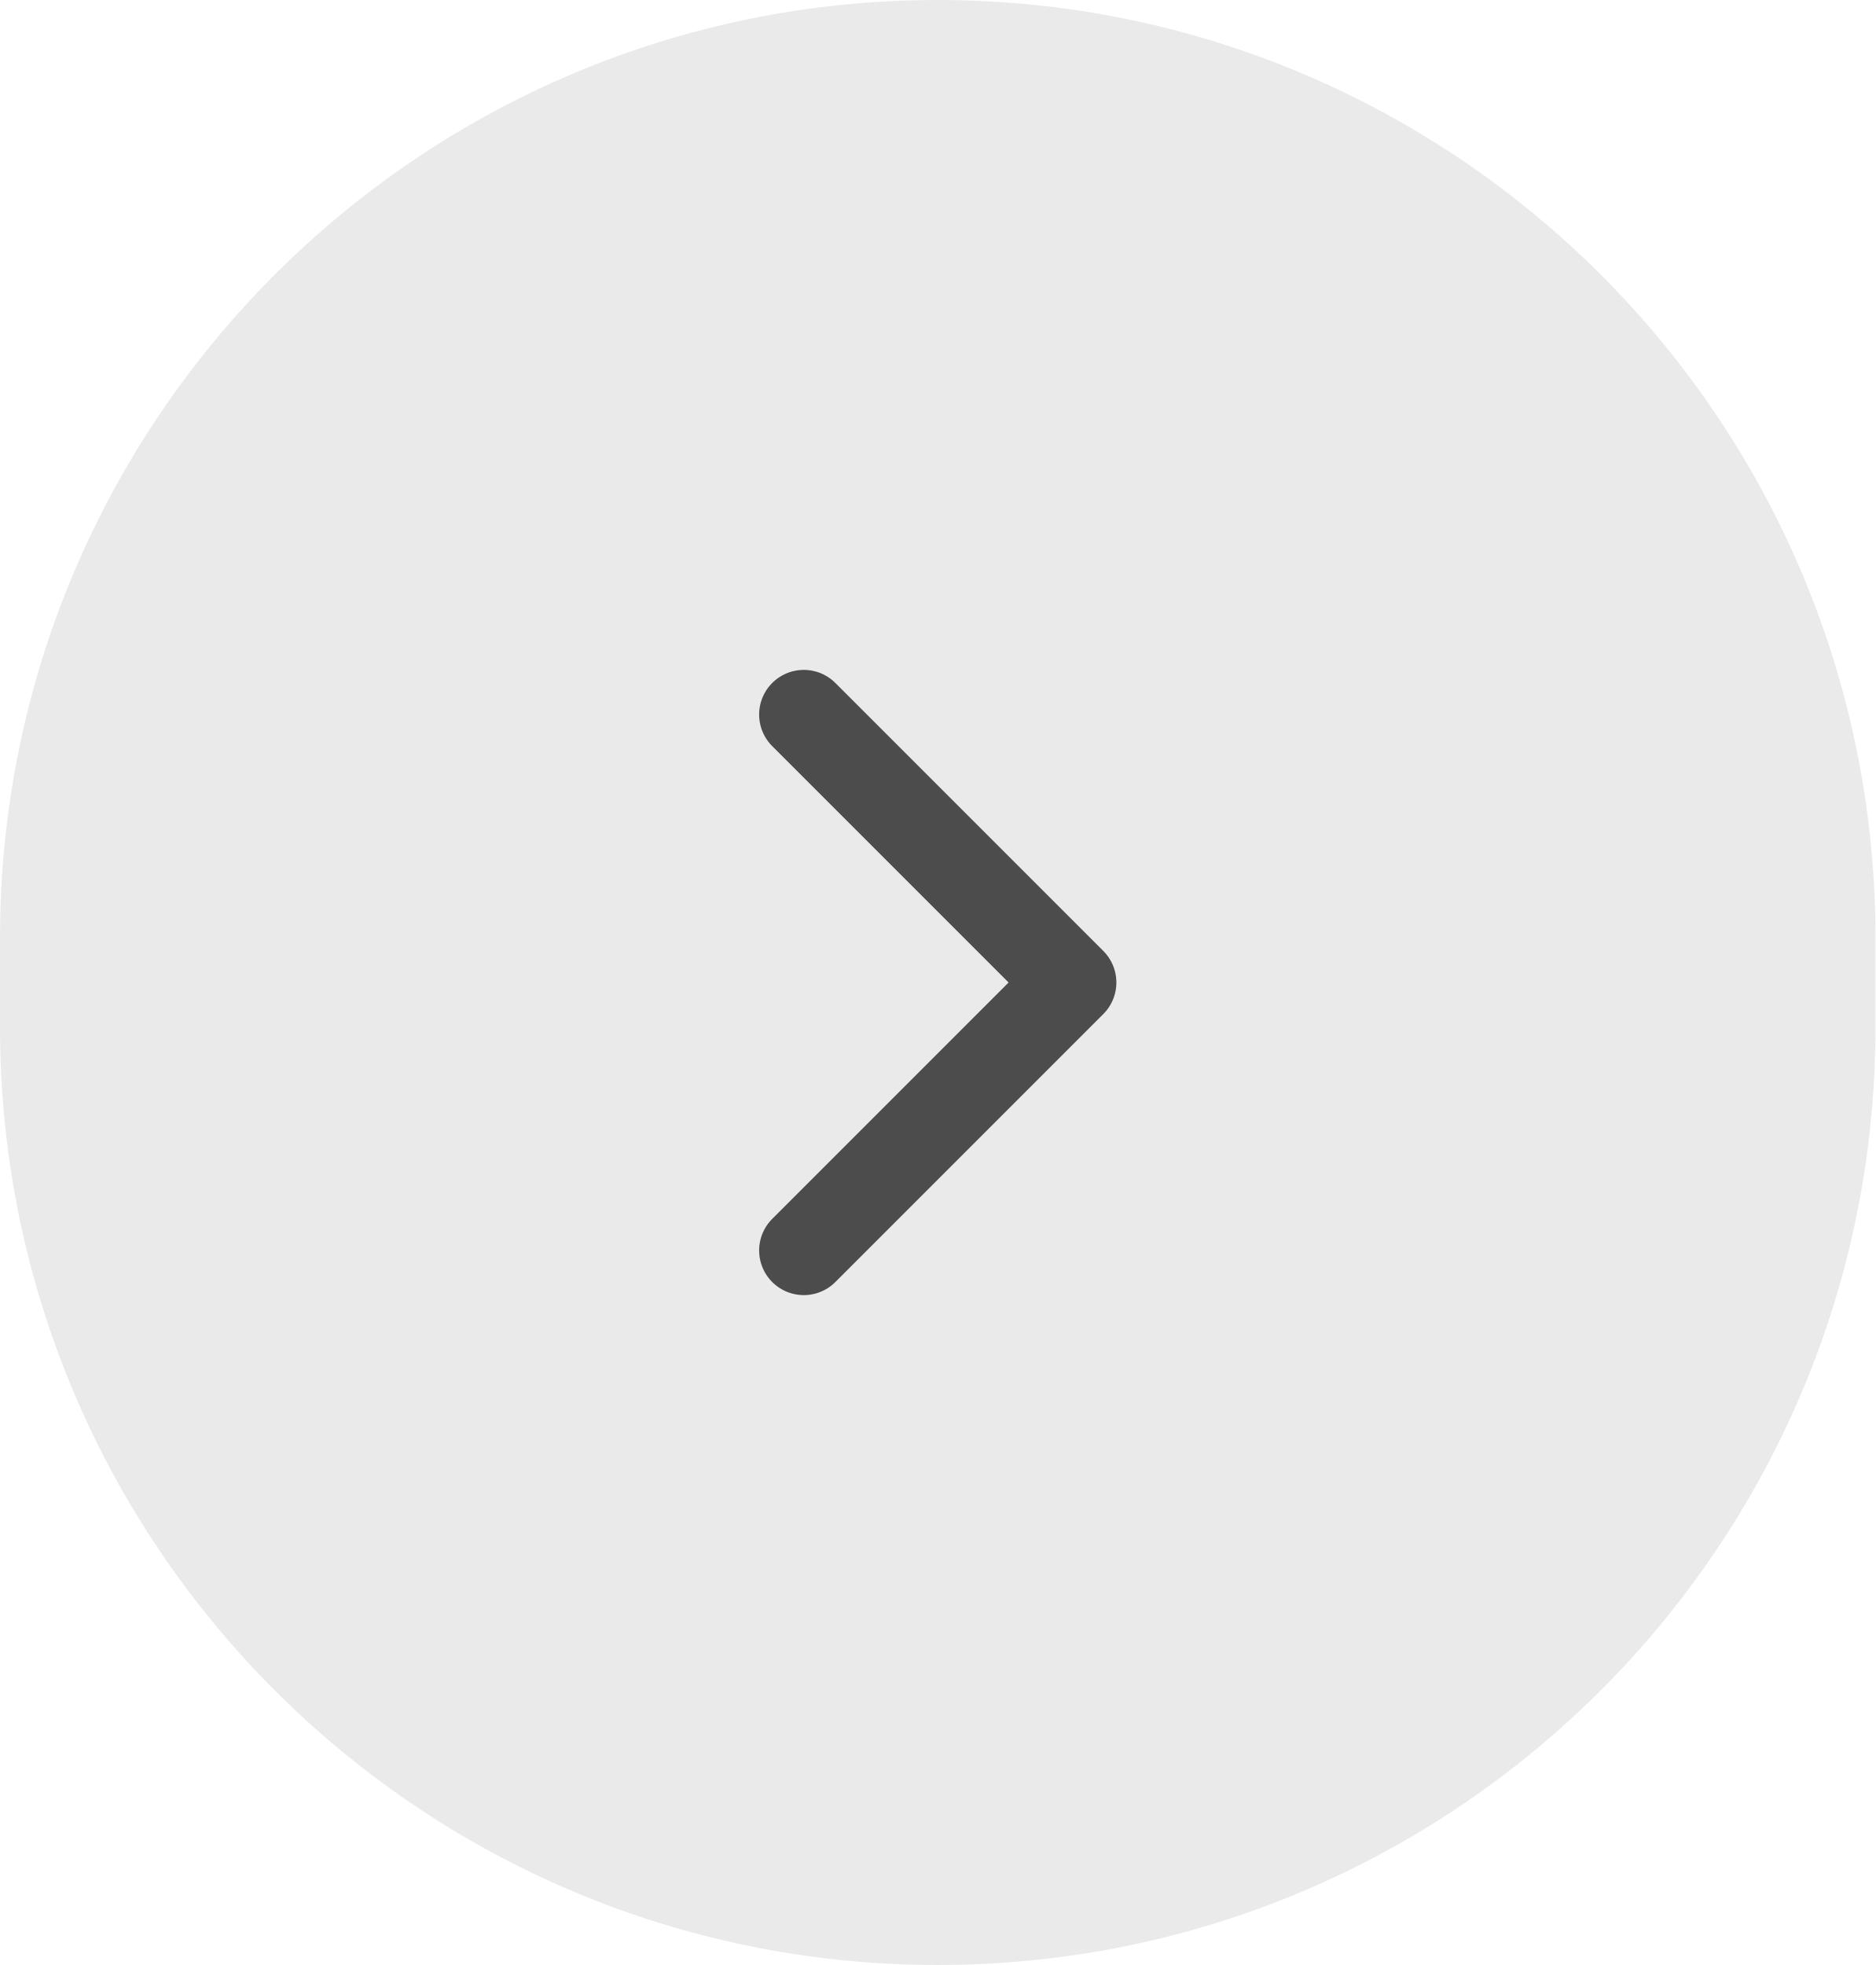
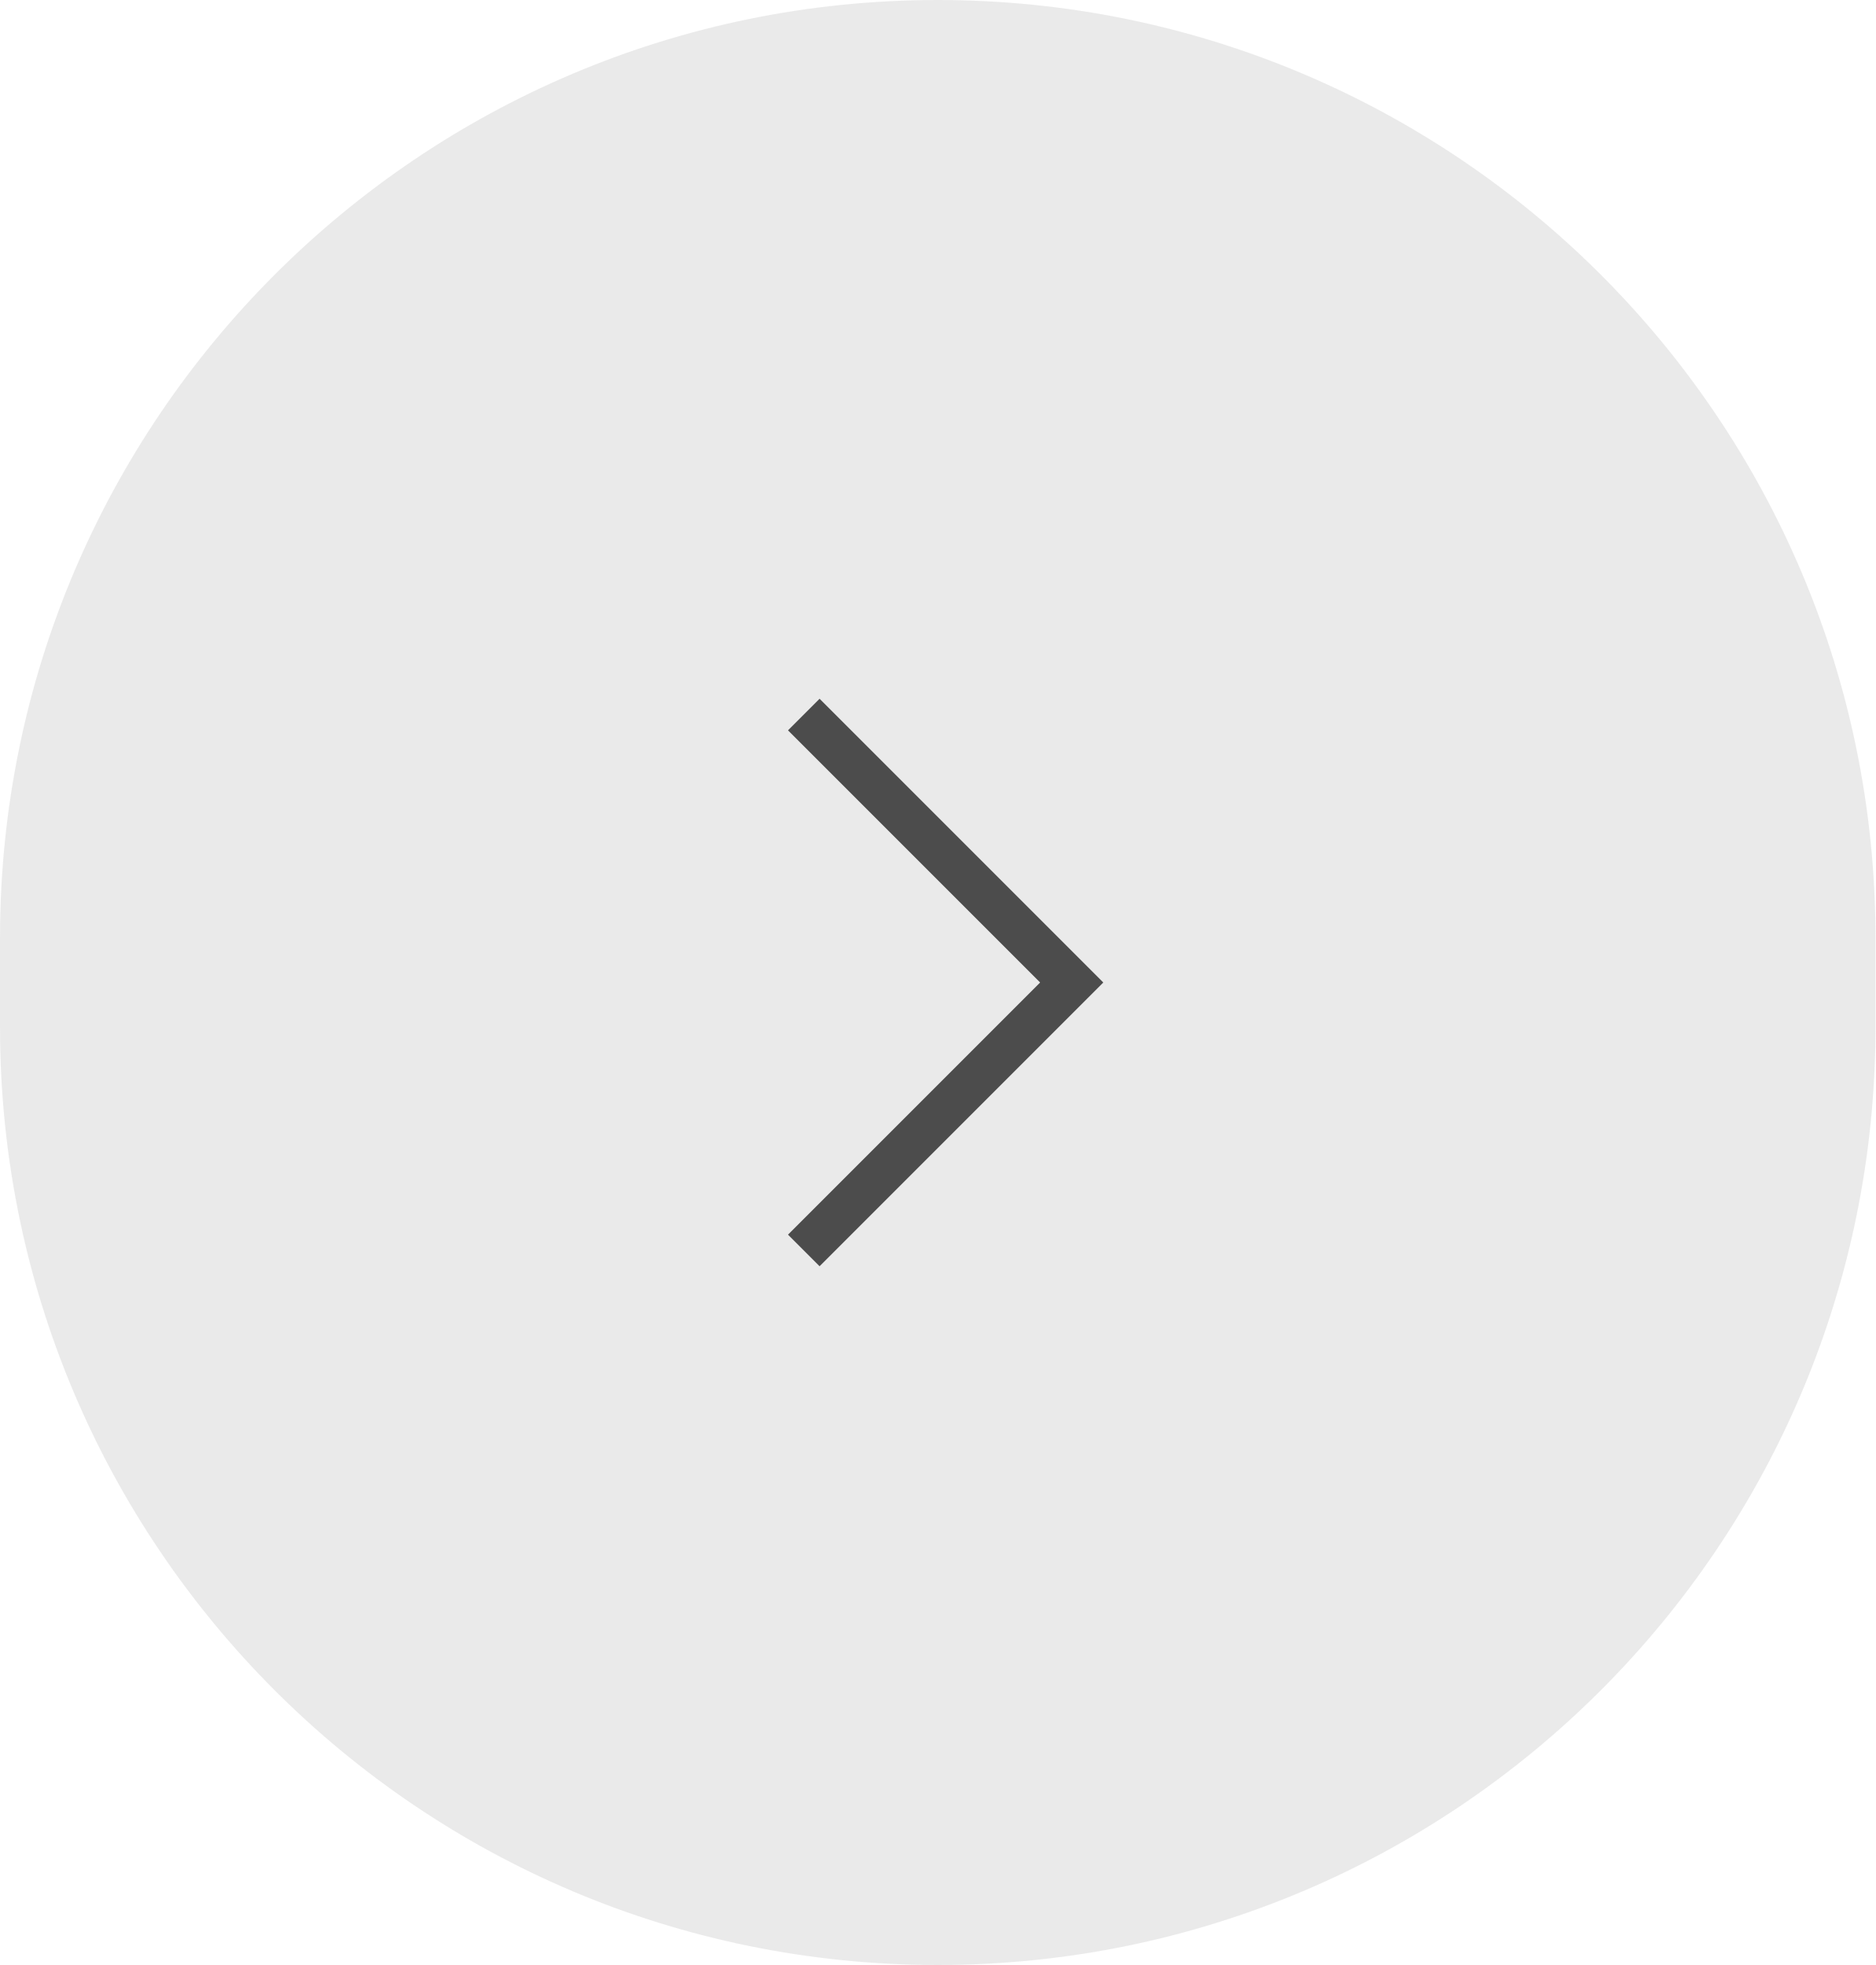
<svg xmlns="http://www.w3.org/2000/svg" width="42" height="44" viewBox="0 0 42 44" fill="none">
  <g opacity="0.7">
    <rect x="42" y="44" width="42" height="44" rx="21" transform="rotate(180 42 44)" fill="#D6D6D6" fill-opacity="0.7" />
-     <path d="M18 16L24 22L18 28" stroke="black" stroke-width="2" stroke-linecap="round" stroke-linejoin="round" />
+     <path d="M18 16L24 22L18 28" stroke="black" strokeWidth="2" strokeLinecap="round" strokeLinejoin="round" />
  </g>
</svg>
